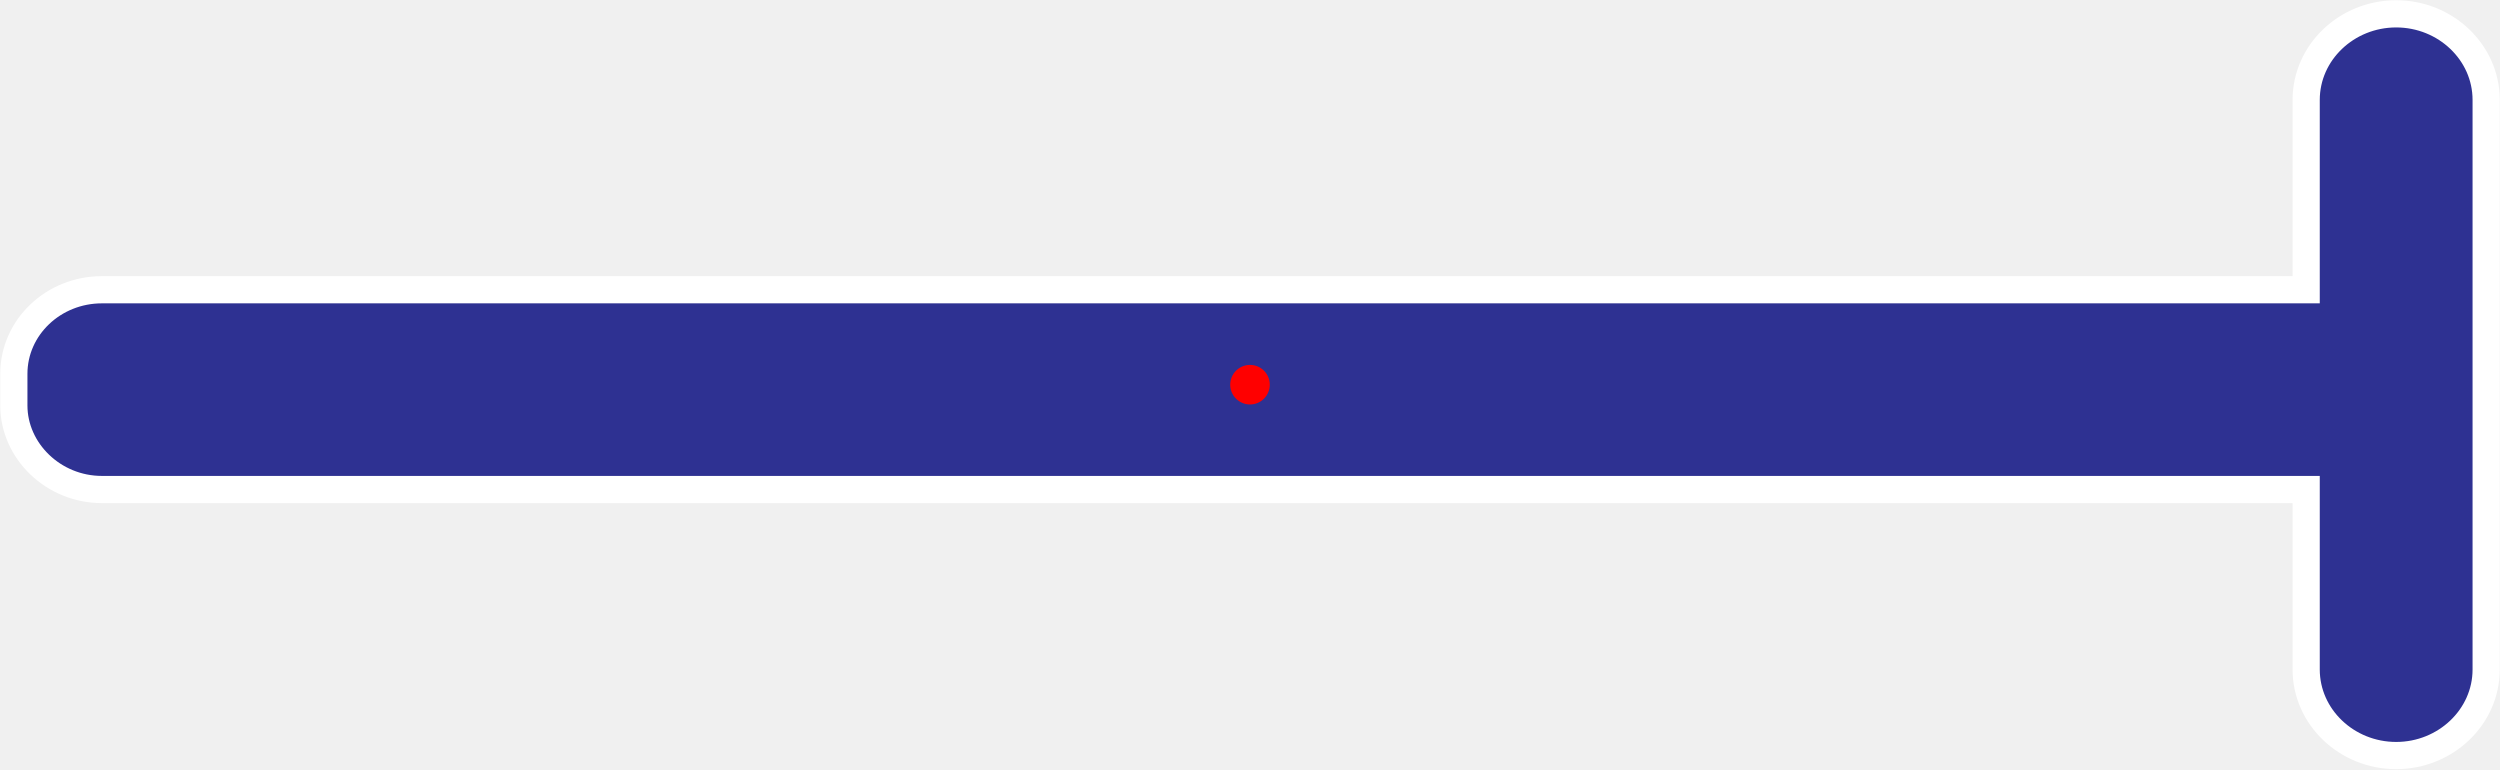
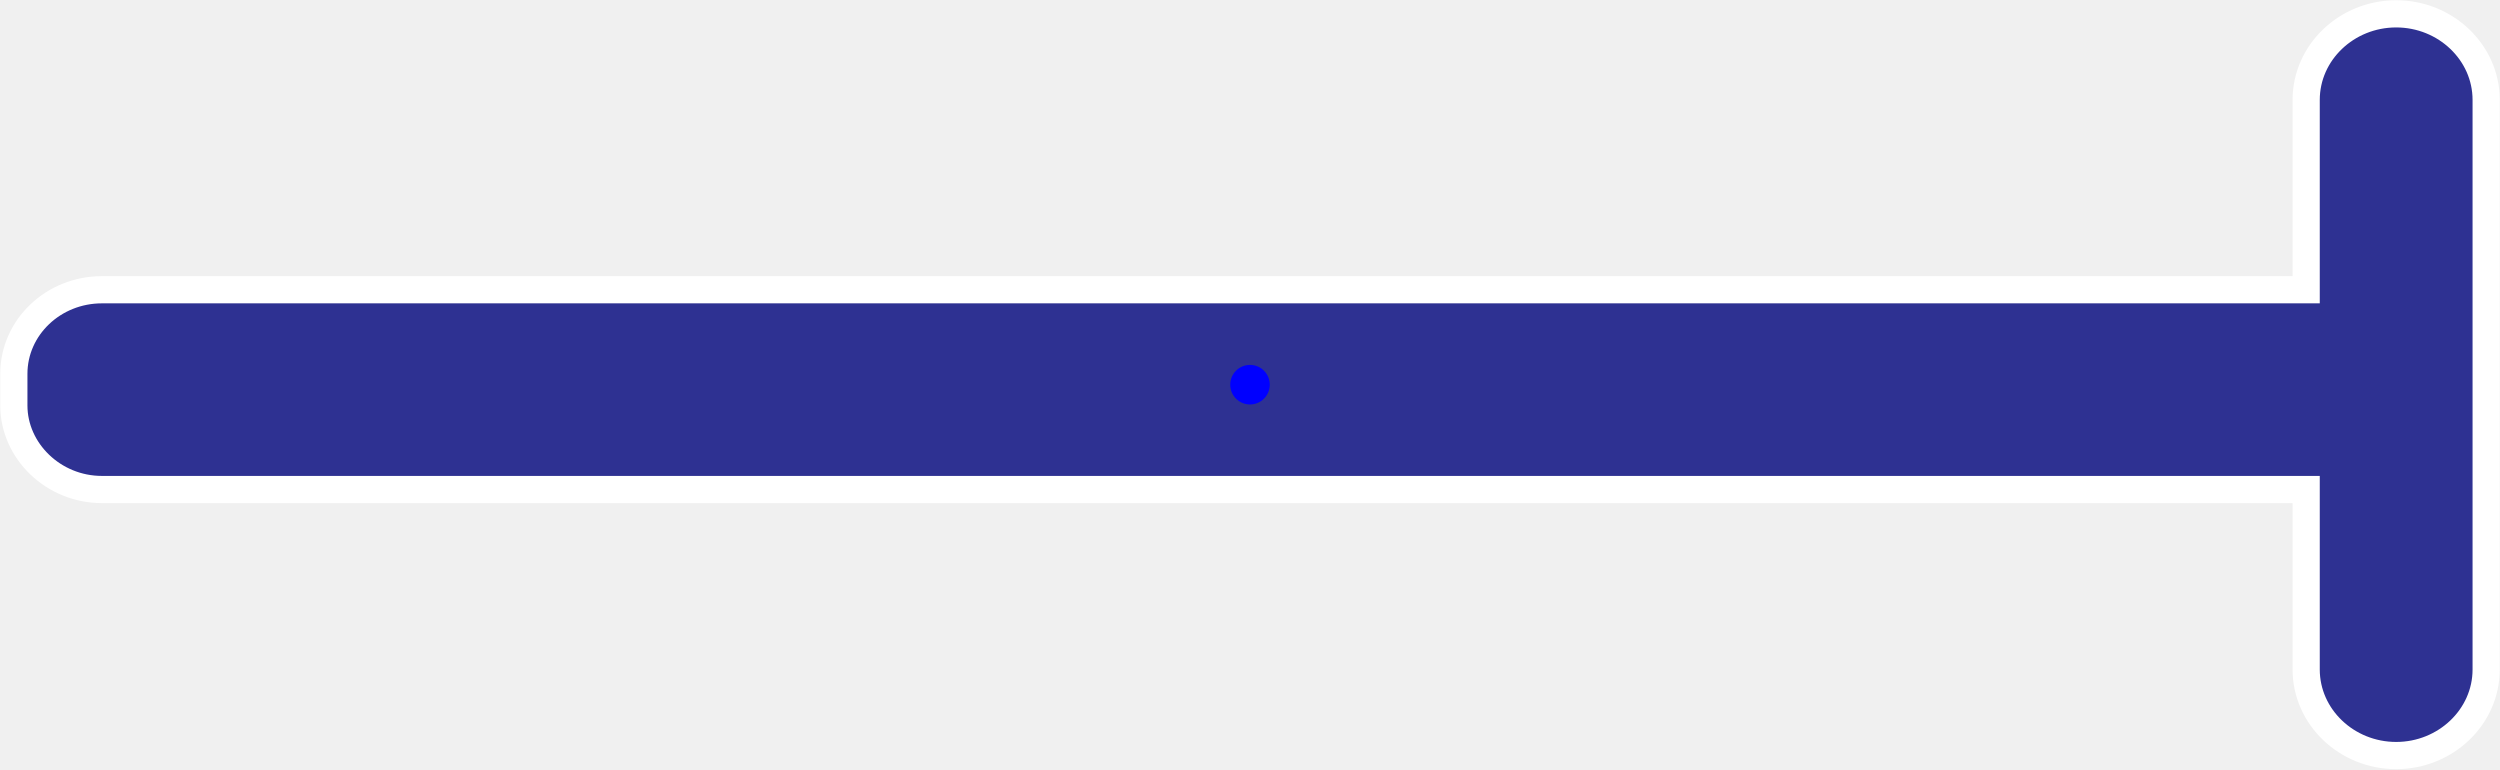
<svg xmlns="http://www.w3.org/2000/svg" version="1.1" id="staff" x="0px" y="0px" viewBox="0 0 252.8 77.8" style="enable-background:new 0 0 252.8 77.8;" xml:space="preserve">
  <style type="text/css">
    .st0{fill:#2E3192;stroke:#FFFFFF;stroke-width:2.75;stroke-miterlimit:10;}
-     .centerPoint{fill:#FF0000;}
+     .centerPoint{fill:#0000FF;} 
</style>
  <path class="st0" d="M251.4,67.7V10.1c0-4.8-4.1-8.7-9.1-8.7s-9.1,3.9-9.1,8.7v19.2H10.3c-4.9,0-8.9,3.8-8.9,8.5V41     c0,4.6,4,8.5,8.9,8.5h222.9v18.2c0,4.8,4.1,8.7,9.1,8.7S251.4,72.5,251.4,67.7z" />
  <circle id="centerPoint" class="centerPoint" cx="126.4" cy="38.9" r="2" />
</svg>
